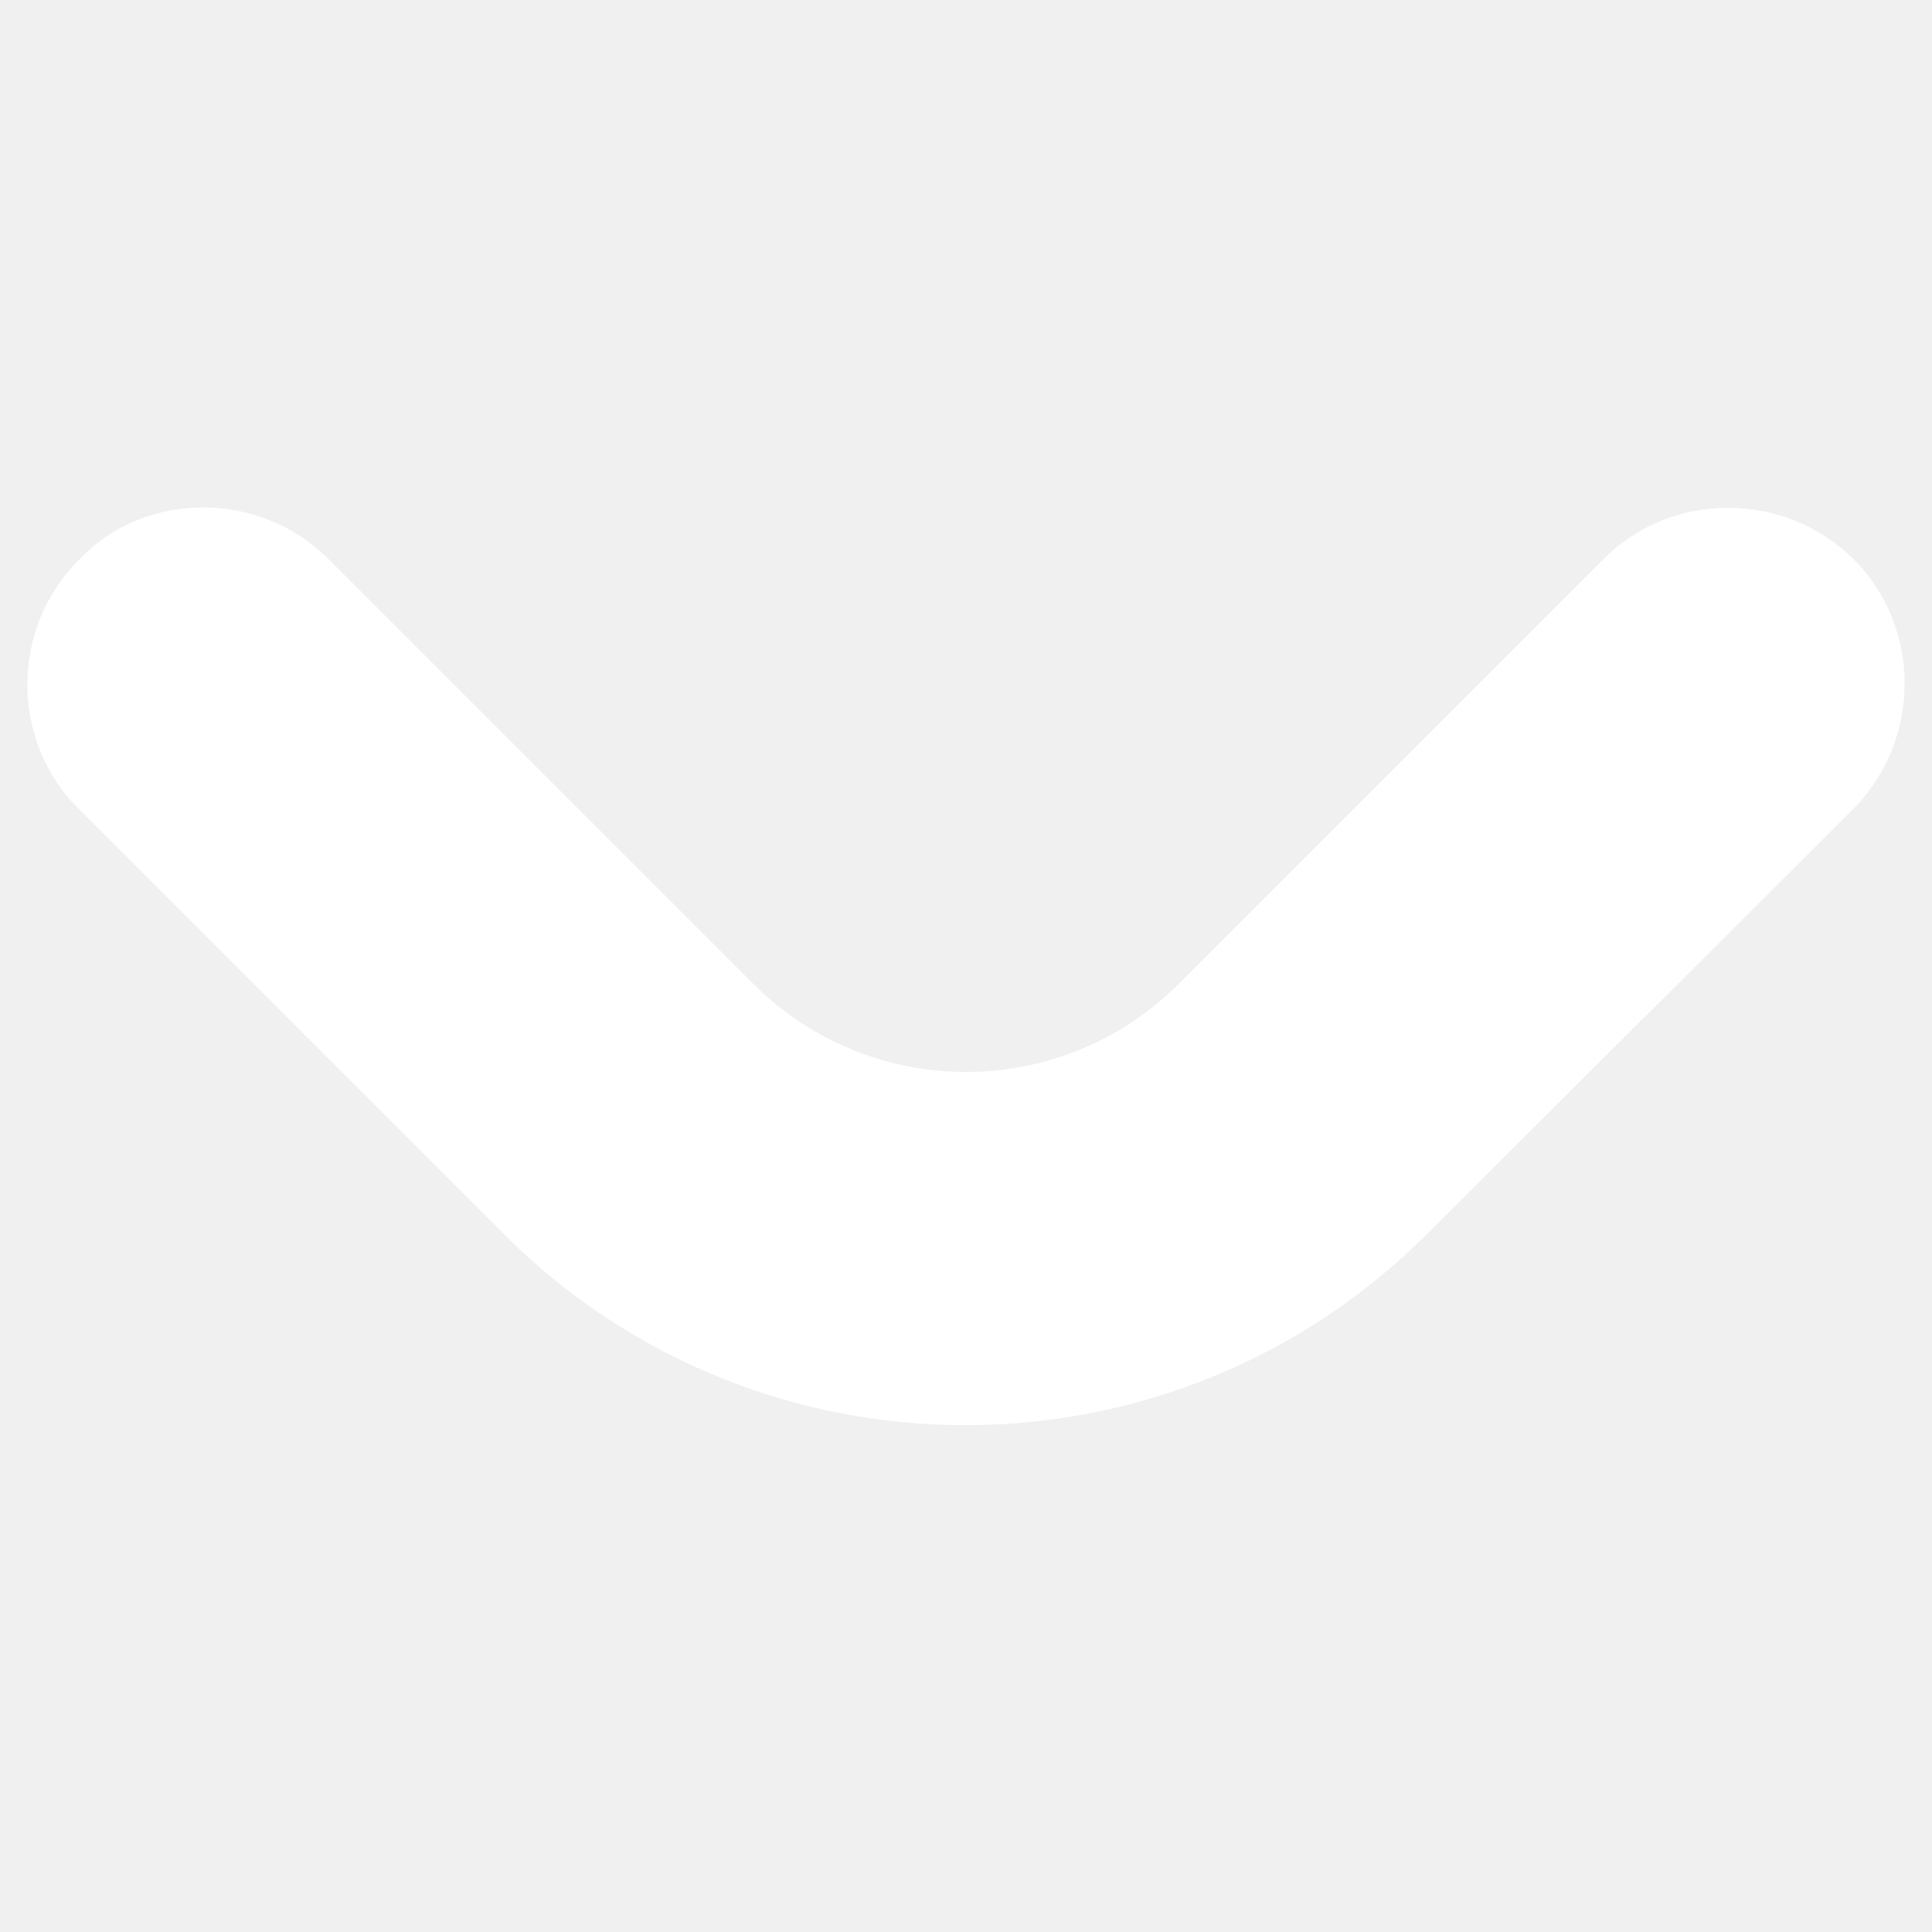
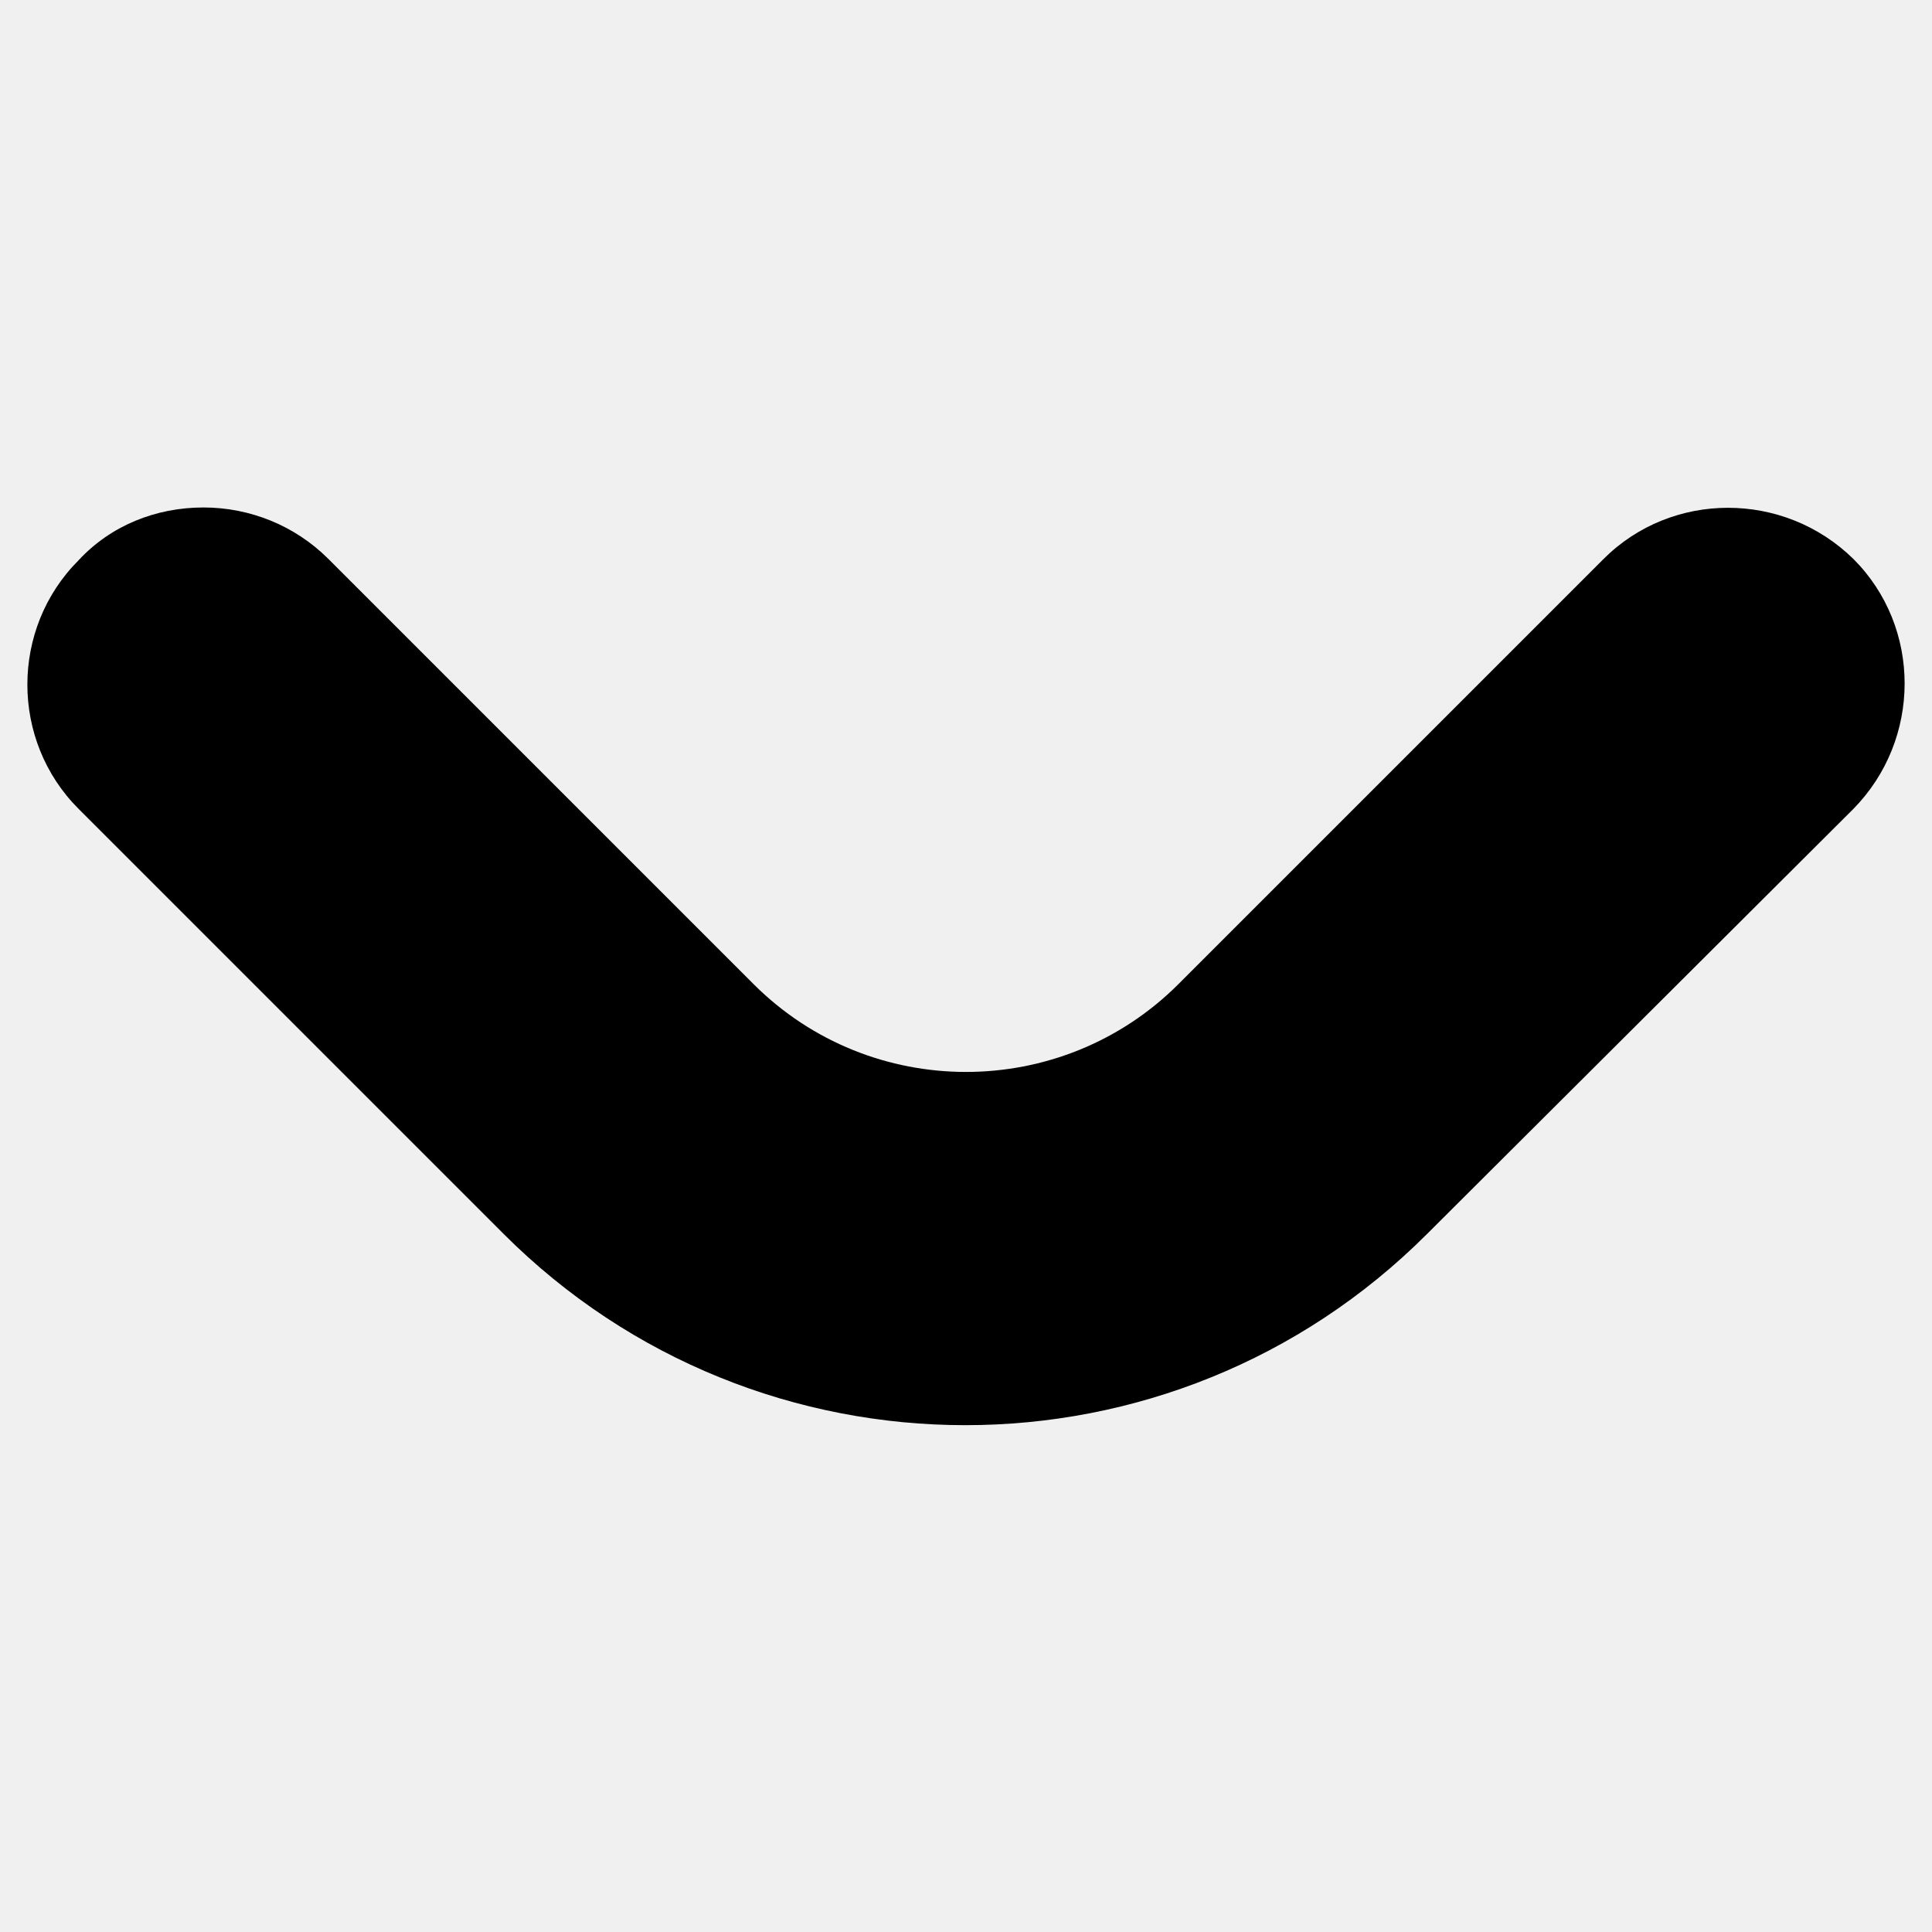
<svg xmlns="http://www.w3.org/2000/svg" version="1.1" id="Layer_1" x="0px" y="0px" viewBox="0 0 150 150" style="enable-background:new 0 0 150 150;" xml:space="preserve">
-   <style type="text/css">
- 	.st0{fill:#FFFFFF;}
- </style>
-   <path id="Path_41" class="st0" d="M15.8,39.4c3.6,0,7.1,1.4,9.7,4l33,33c9.1,9.1,23.9,9.1,33,0l33-33c5.3-5.3,14-5.3,19.4,0  c5.3,5.3,5.3,14,0,19.4l-33.1,33c-19.8,19.8-51.9,19.8-71.7,0l-33-33c-5.3-5.3-5.3-14,0-19.3C8.6,40.8,12.1,39.4,15.8,39.4z" />
+   <path id="Path_41" d="M15.8,39.4c3.6,0,7.1,1.4,9.7,4l33,33c9.1,9.1,23.9,9.1,33,0l33-33c5.3-5.3,14-5.3,19.4,0  c5.3,5.3,5.3,14,0,19.4l-33.1,33c-19.8,19.8-51.9,19.8-71.7,0l-33-33c-5.3-5.3-5.3-14,0-19.3C8.6,40.8,12.1,39.4,15.8,39.4z" />
</svg>
